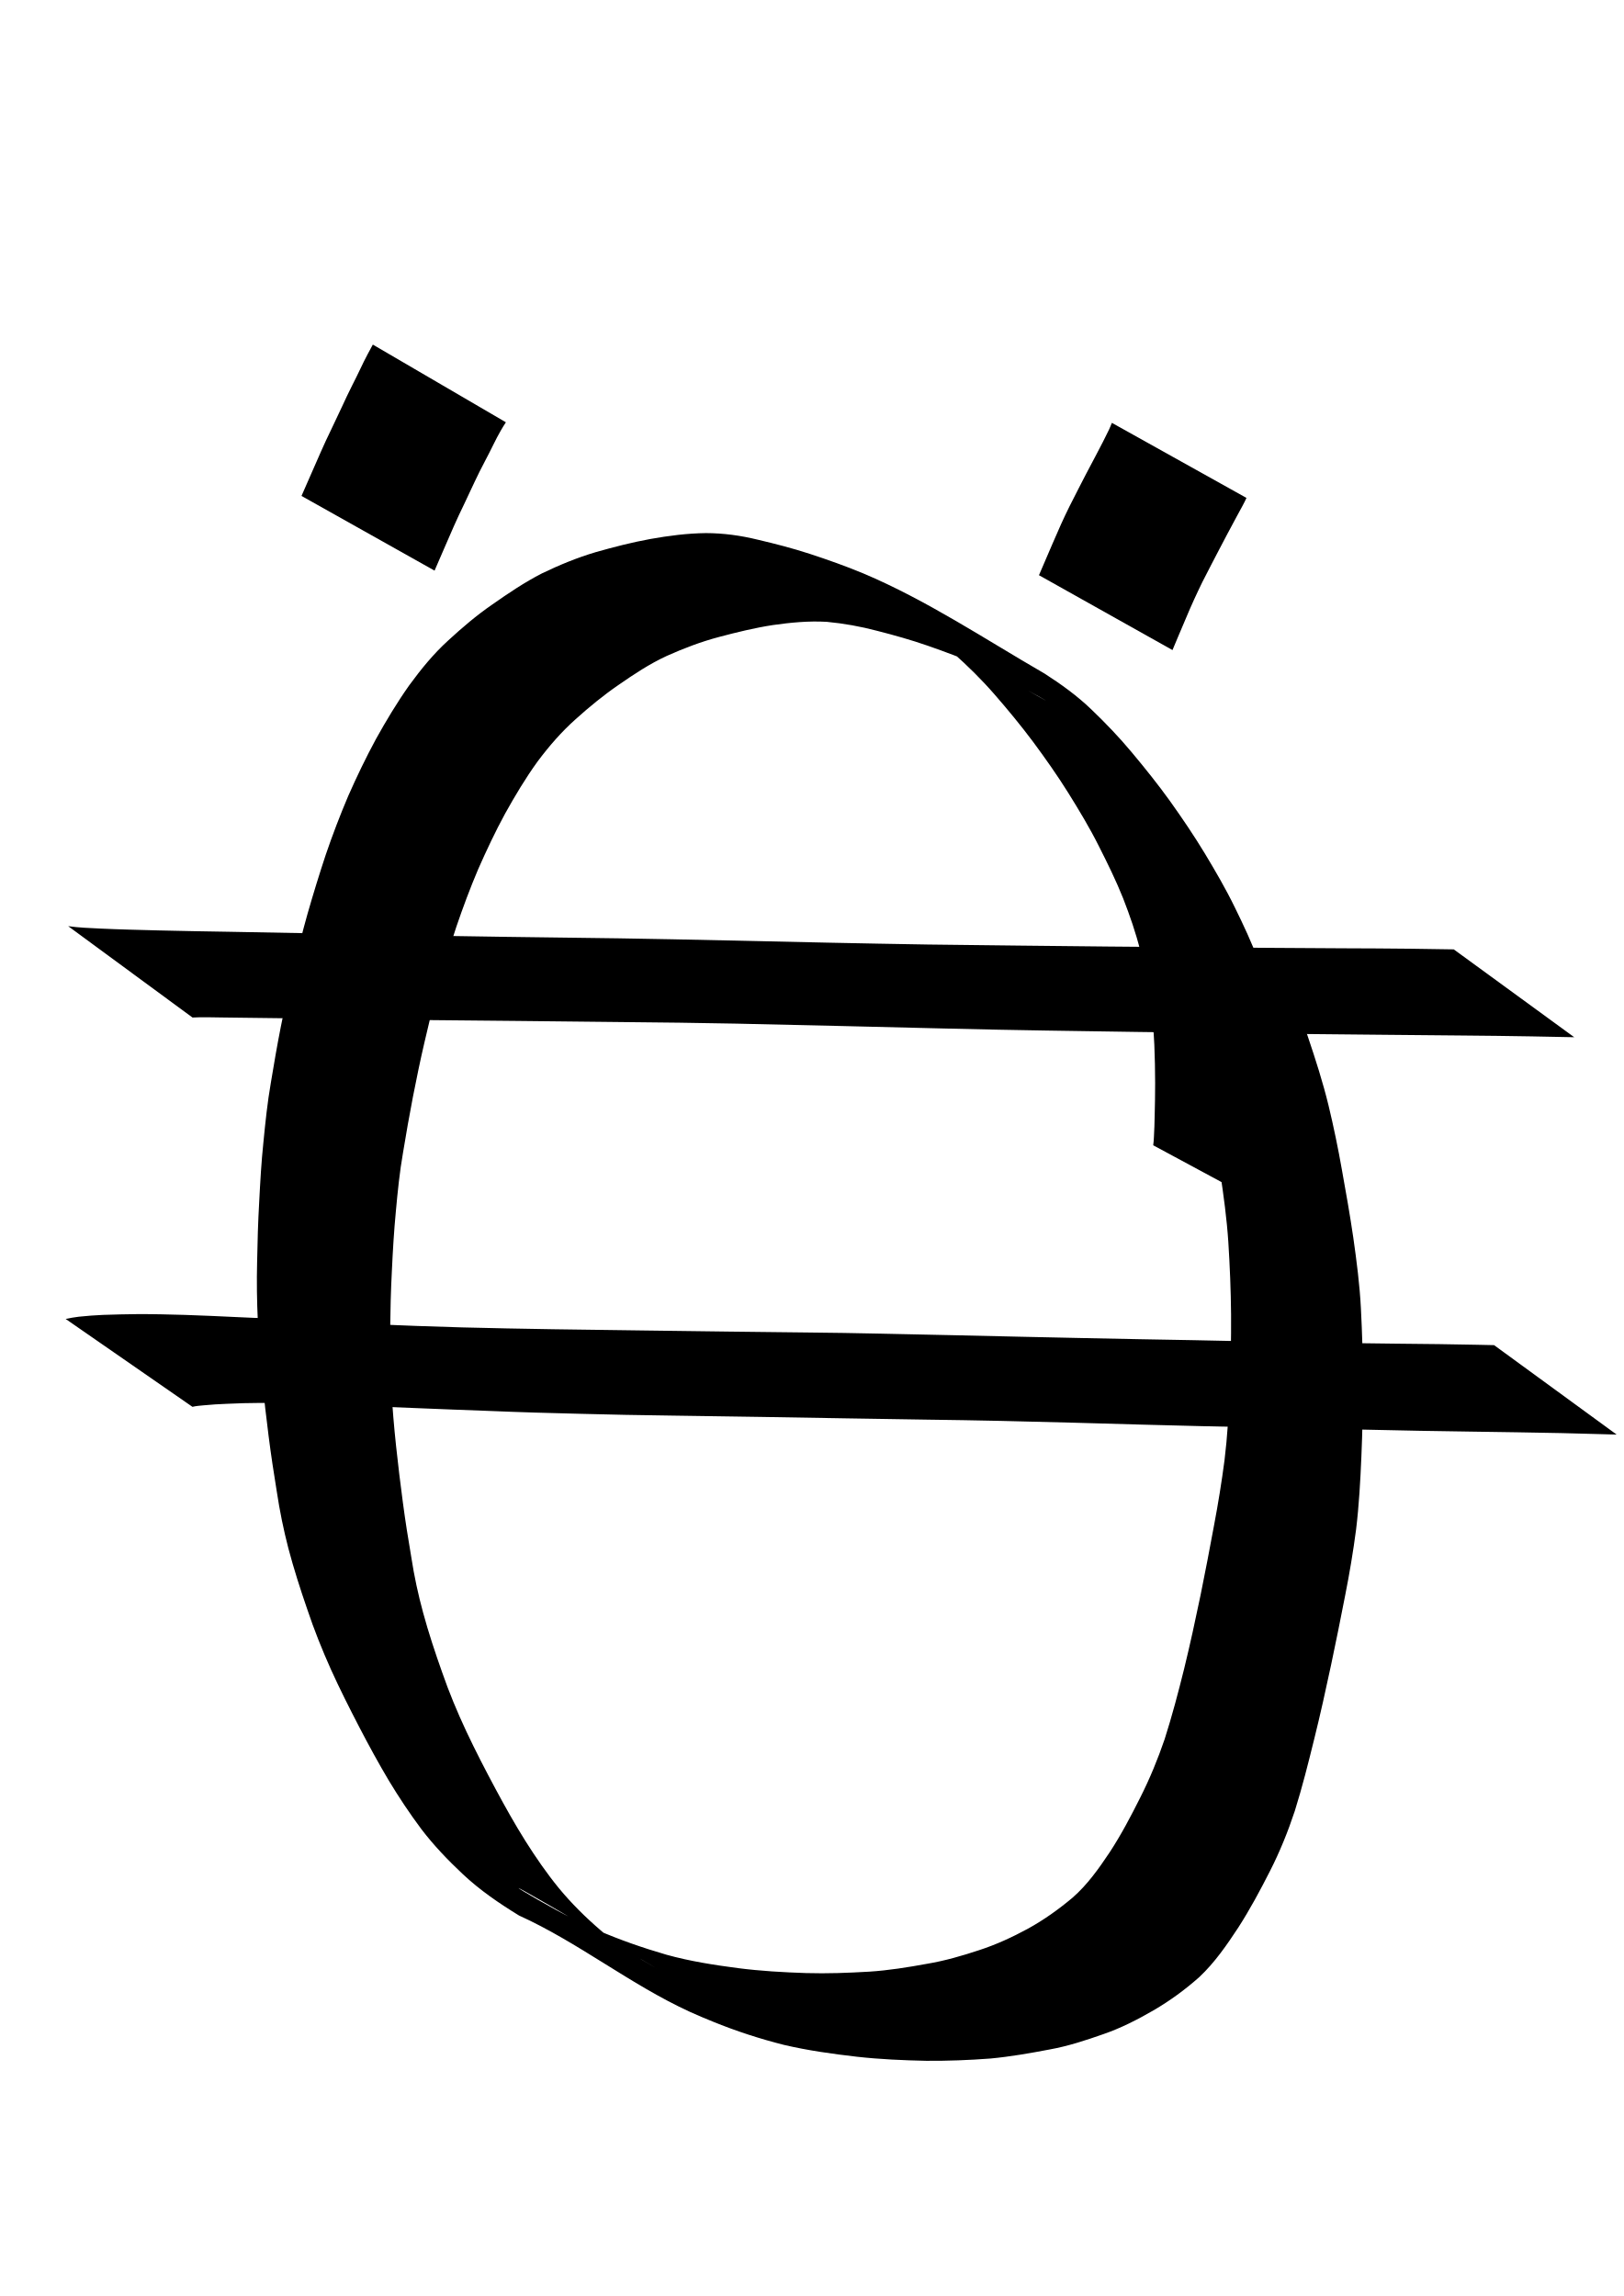
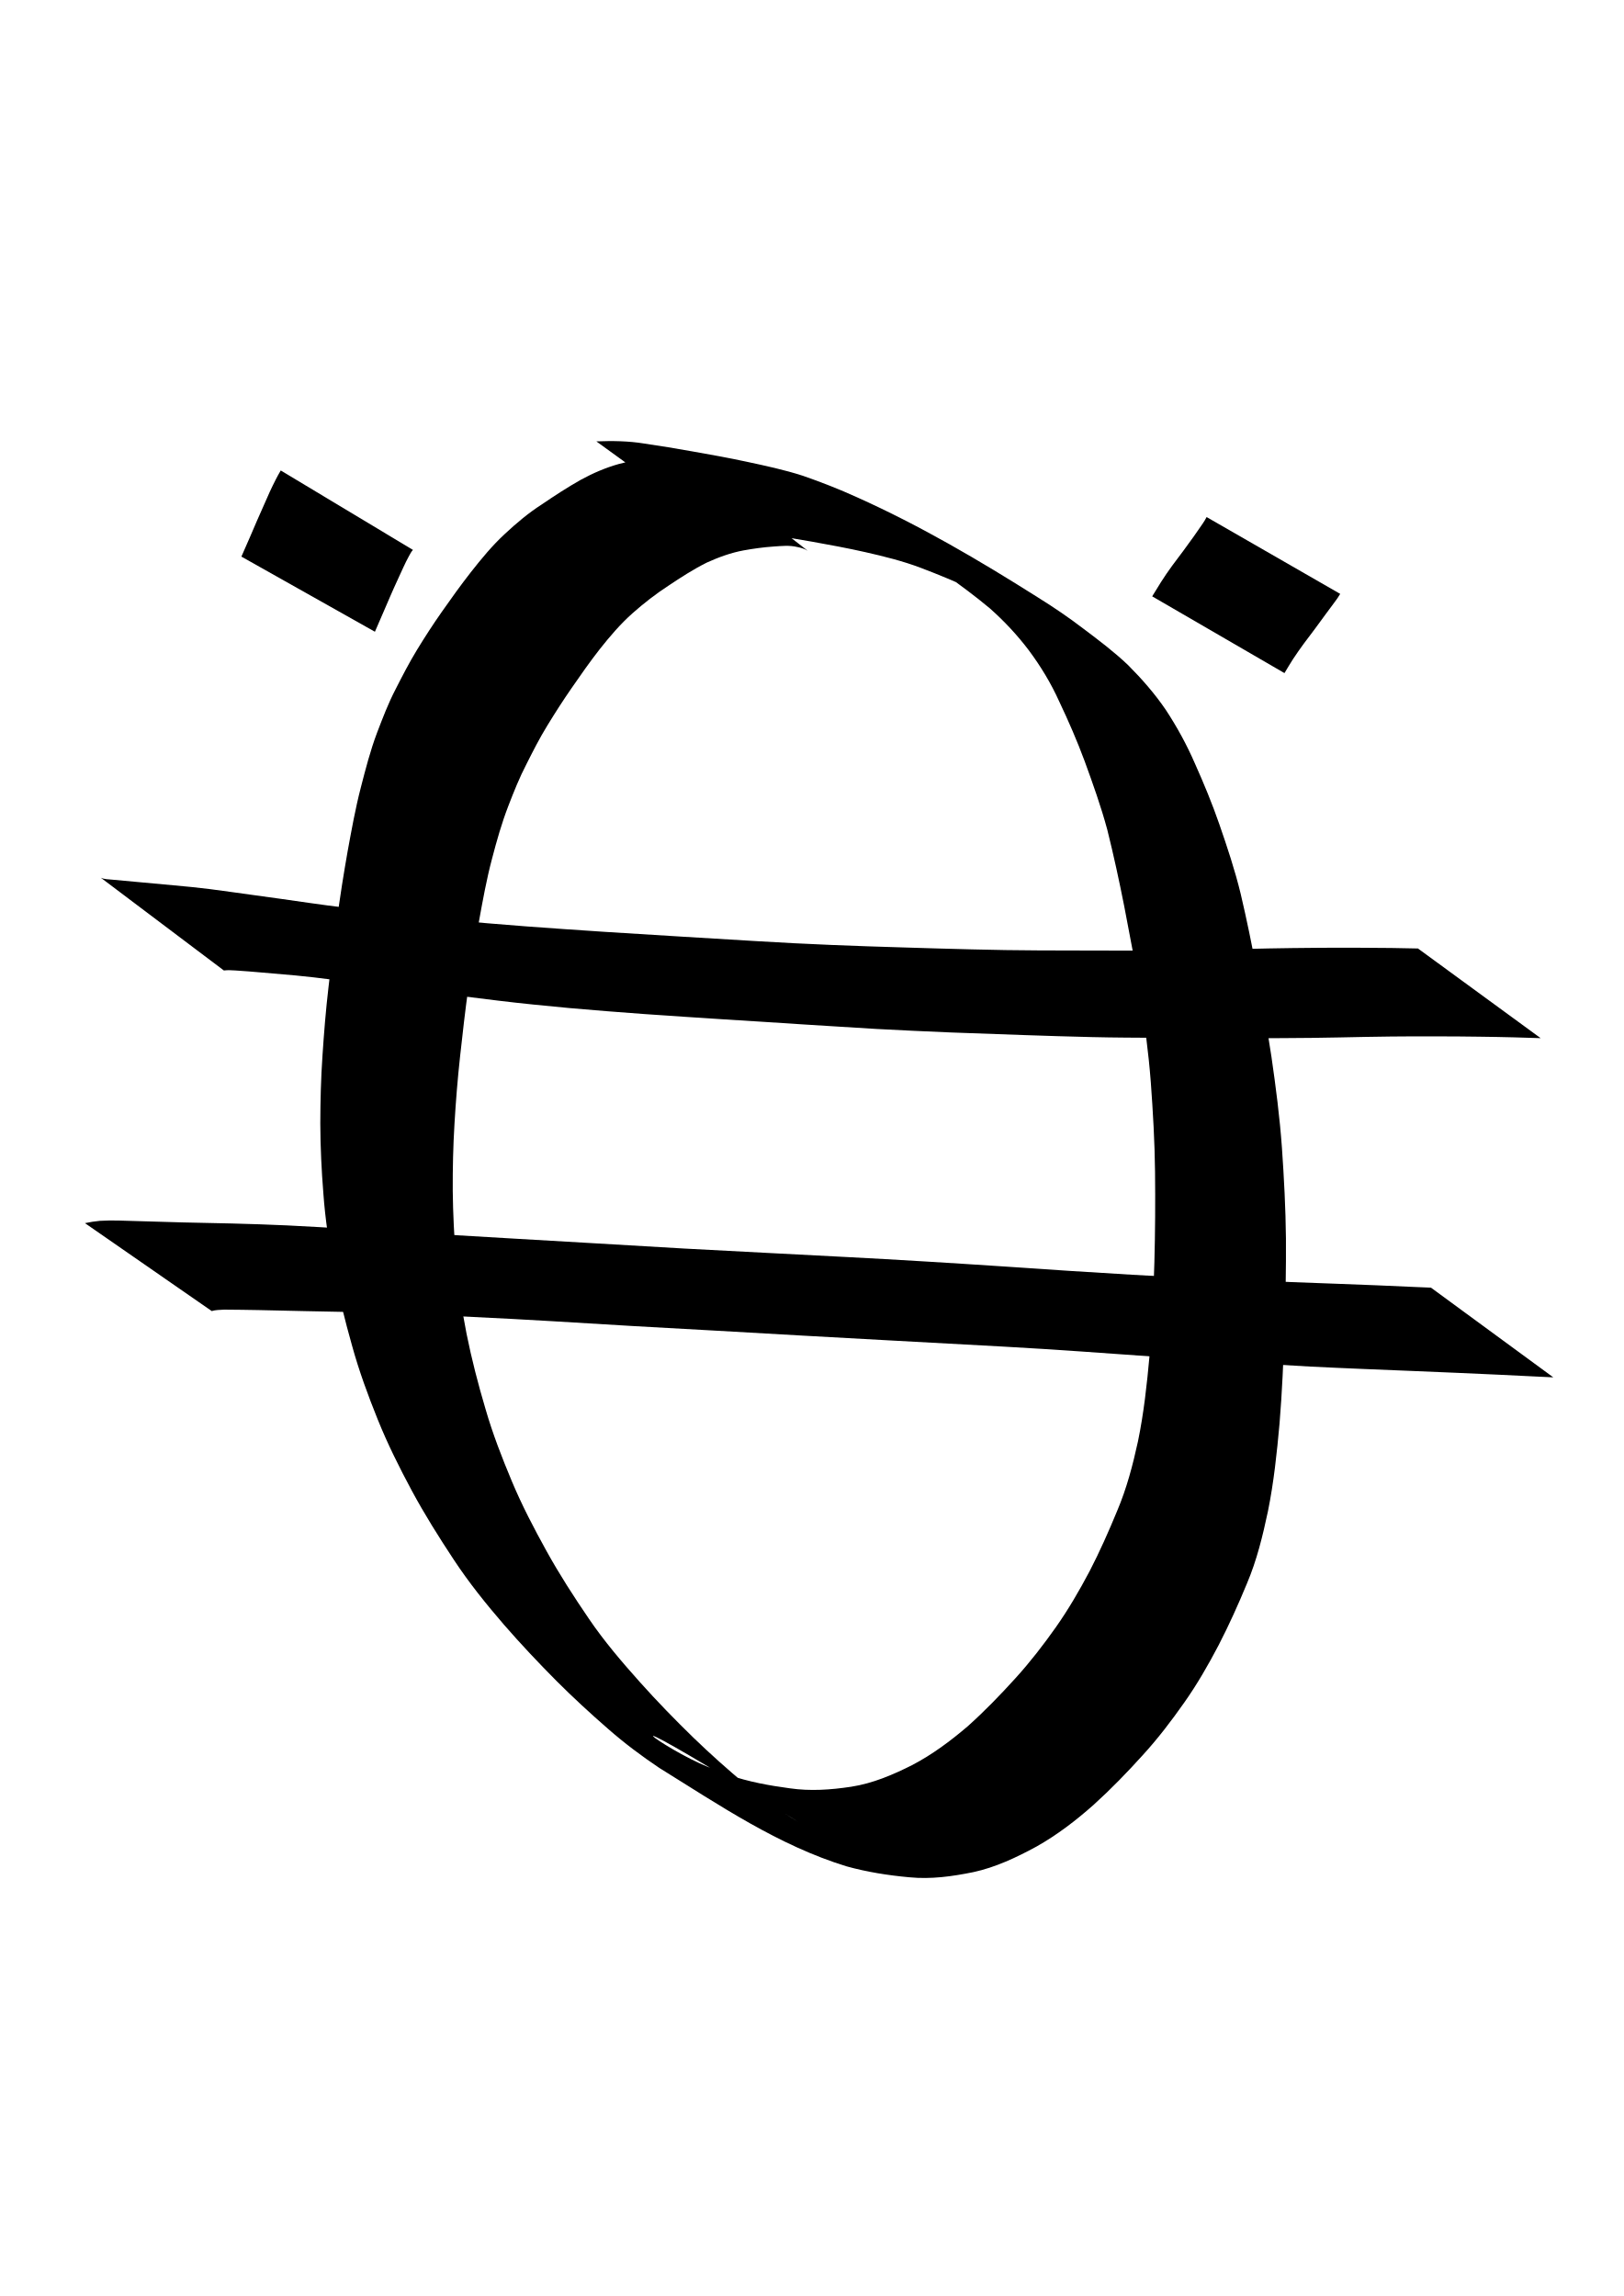
<svg xmlns="http://www.w3.org/2000/svg" width="210mm" height="297mm" viewBox="0 0 210 297" version="1.1" id="svg5">
  <defs id="defs2" />
  <g id="layer1">
    <circle id="path25382" style="fill:#000000;stroke:#000000;stroke-width:0.265" cx="-58.769" cy="65.342" r="0.144" />
-     <path style="fill:#000000;stroke-width:0.265" id="path29178" d="m 24.896,131.624 c 1.274,-0.073 2.555,-0.021 3.831,-0.007 2.443,0.026 4.885,0.065 7.328,0.091 3.058,0.033 6.116,0.056 9.174,0.104 3.334,0.059 6.668,0.105 10.002,0.14 3.874,0.033 7.747,0.074 11.62,0.112 4.595,0.055 9.189,0.099 13.784,0.148 4.854,0.04 9.707,0.106 14.56,0.2 4.644,0.103 9.287,0.202 13.931,0.316 4.46,0.113 8.92,0.219 13.38,0.323 4.248,0.102 8.496,0.19 12.745,0.256 4.02,0.064 8.04,0.125 12.06,0.183 3.787,0.052 7.574,0.097 11.362,0.144 3.569,0.045 7.137,0.087 10.706,0.126 3.393,0.037 6.786,0.067 10.179,0.1 3.229,0.026 6.457,0.059 9.686,0.09 2.939,0.027 5.877,0.057 8.815,0.111 1.848,0.034 3.696,0.07 5.544,0.109 0,0 -15.582,-11.363 -15.582,-11.363 v 0 c -1.839,-0.027 -3.678,-0.057 -5.518,-0.083 -2.922,-0.034 -5.844,-0.048 -8.766,-0.057 -3.213,-0.017 -6.426,-0.031 -9.639,-0.058 -3.382,-0.023 -6.764,-0.051 -10.147,-0.079 -3.551,-0.029 -7.103,-0.059 -10.654,-0.091 -3.774,-0.035 -7.548,-0.076 -11.322,-0.119 -3.998,-0.043 -7.995,-0.085 -11.992,-0.141 -4.233,-0.066 -8.465,-0.15 -12.698,-0.237 -4.445,-0.092 -8.889,-0.192 -13.334,-0.292 -4.629,-0.101 -9.259,-0.202 -13.888,-0.271 -4.855,-0.074 -9.709,-0.127 -14.564,-0.192 -4.631,-0.066 -9.263,-0.143 -13.894,-0.237 -3.928,-0.086 -7.856,-0.166 -11.785,-0.23 -3.354,-0.064 -6.709,-0.129 -10.063,-0.188 -3.09,-0.052 -6.179,-0.098 -9.268,-0.178 -2.496,-0.065 -4.993,-0.122 -7.487,-0.237 -1.395,-0.07 -2.798,-0.114 -4.182,-0.312 0,0 16.08,11.82 16.08,11.82 z" />
-     <path style="fill:#000000;stroke-width:0.265" id="path29180" d="m 24.888,181.982 c 0.475,-0.121 0.977,-0.149 1.465,-0.197 0.98,-0.102 1.963,-0.151 2.947,-0.193 1.458,-0.069 2.916,-0.113 4.375,-0.116 1.969,-0.008 3.937,0.01 5.905,0.073 2.286,0.087 4.572,0.199 6.858,0.296 2.443,0.1 4.886,0.188 7.328,0.299 3.192,0.139 6.385,0.247 9.577,0.371 3.896,0.164 7.793,0.275 11.691,0.368 3.93,0.111 7.861,0.178 11.792,0.231 3.884,0.047 7.768,0.111 11.652,0.173 3.719,0.06 7.438,0.122 11.156,0.188 3.376,0.062 6.752,0.11 10.128,0.161 3.23,0.042 6.459,0.093 9.689,0.165 3.162,0.075 6.324,0.15 9.485,0.235 2.918,0.084 5.836,0.165 8.755,0.246 2.628,0.075 5.255,0.139 7.883,0.202 2.463,0.057 4.927,0.113 7.391,0.159 2.393,0.04 4.785,0.087 7.178,0.146 2.316,0.054 4.631,0.104 6.947,0.155 2.18,0.048 4.359,0.095 6.539,0.137 2.12,0.037 4.239,0.069 6.359,0.101 2.082,0.027 4.164,0.061 6.246,0.093 1.886,0.026 3.772,0.057 5.658,0.102 1.656,0.038 3.313,0.08 4.969,0.131 0.742,0.024 1.484,0.046 2.226,0.062 0,0 -15.852,-11.569 -15.852,-11.569 v 0 c -0.731,-0.016 -1.462,-0.031 -2.192,-0.047 -1.642,-0.033 -3.284,-0.058 -4.926,-0.084 -1.873,-0.026 -3.746,-0.038 -5.619,-0.06 -2.073,-0.022 -4.147,-0.044 -6.22,-0.079 -2.119,-0.032 -4.238,-0.067 -6.357,-0.108 -2.167,-0.038 -4.335,-0.074 -6.502,-0.116 -2.31,-0.045 -4.621,-0.094 -6.931,-0.146 -2.388,-0.047 -4.775,-0.08 -7.163,-0.129 -2.454,-0.049 -4.909,-0.094 -7.363,-0.147 -2.61,-0.055 -5.22,-0.113 -7.83,-0.169 -2.896,-0.063 -5.791,-0.131 -8.687,-0.197 -3.15,-0.075 -6.301,-0.137 -9.451,-0.202 -3.233,-0.067 -6.467,-0.128 -9.7,-0.153 -3.354,-0.037 -6.708,-0.08 -10.062,-0.116 -3.698,-0.042 -7.396,-0.089 -11.094,-0.145 -3.879,-0.059 -7.757,-0.106 -11.636,-0.159 -3.922,-0.062 -7.843,-0.137 -11.764,-0.238 -3.912,-0.11 -7.822,-0.246 -11.731,-0.44 -3.273,-0.162 -6.543,-0.373 -9.815,-0.554 -2.46,-0.122 -4.921,-0.211 -7.381,-0.331 -2.299,-0.109 -4.598,-0.216 -6.899,-0.291 -2.022,-0.057 -4.045,-0.11 -6.069,-0.103 -1.507,0.017 -3.015,0.048 -4.521,0.102 -1.043,0.05 -2.085,0.121 -3.122,0.234 -0.575,0.073 -1.145,0.165 -1.71,0.288 0,0 16.398,11.368 16.398,11.368 z" />
-     <path style="fill:#000000;stroke-width:0.265" id="path29196" d="m 166.698,157.602 c 0.122,-0.486 0.152,-0.987 0.172,-1.486 0.031,-0.932 0.021,-1.864 0.011,-2.796 -0.021,-1.438 -0.029,-2.875 -0.034,-4.313 -0.005,-1.683 -0.05,-3.366 -0.113,-5.048 -0.06,-1.925 -0.273,-3.839 -0.517,-5.748 -0.298,-2.298 -0.758,-4.57 -1.278,-6.826 -0.553,-2.394 -1.3,-4.734 -2.143,-7.04 -0.891,-2.375 -1.962,-4.676 -3.081,-6.949 -1.169,-2.406 -2.519,-4.716 -3.896,-7.006 -1.408,-2.323 -2.932,-4.571 -4.508,-6.782 -1.556,-2.163 -3.225,-4.241 -4.932,-6.286 -1.629,-1.953 -3.387,-3.792 -5.225,-5.549 -1.845,-1.778 -3.923,-3.273 -6.074,-4.653 -7.707,-4.451 -15.195,-9.47 -23.427,-12.946 -2.277,-0.948 -4.603,-1.77 -6.946,-2.538 -2.205,-0.717 -4.45,-1.297 -6.706,-1.825 -2.198,-0.542 -4.437,-0.846 -6.699,-0.852 -2.422,0.028 -4.819,0.339 -7.199,0.764 -2.381,0.433 -4.727,1.04 -7.054,1.7 -2.395,0.709 -4.699,1.661 -6.946,2.742 -2.262,1.158 -4.37,2.584 -6.448,4.041 -2.01,1.384 -3.866,2.966 -5.659,4.617 -1.919,1.739 -3.545,3.742 -5.069,5.826 -1.578,2.232 -2.985,4.575 -4.311,6.964 -1.297,2.4 -2.481,4.859 -3.58,7.354 -1.063,2.498 -2.031,5.034 -2.907,7.603 -0.837,2.522 -1.616,5.062 -2.349,7.616 -0.696,2.459 -1.304,4.942 -1.905,7.426 -0.573,2.378 -1.072,4.772 -1.55,7.171 -0.478,2.415 -0.893,4.843 -1.295,7.272 -0.443,2.541 -0.707,5.107 -0.959,7.672 -0.272,2.583 -0.416,5.176 -0.55,7.769 -0.148,2.578 -0.221,5.159 -0.267,7.741 -0.065,2.547 -0.028,5.093 0.092,7.637 0.121,2.539 0.324,5.073 0.567,7.603 0.241,2.442 0.517,4.881 0.831,7.315 0.302,2.401 0.671,4.792 1.059,7.181 0.37,2.467 0.869,4.907 1.495,7.321 0.702,2.652 1.539,5.264 2.434,7.856 0.887,2.657 1.926,5.254 3.071,7.808 1.156,2.558 2.422,5.063 3.716,7.553 1.203,2.312 2.451,4.599 3.783,6.84 1.3,2.151 2.69,4.245 4.195,6.258 1.6,2.1 3.427,4.005 5.347,5.81 2.207,2.079 4.707,3.782 7.283,5.363 7.675,3.478 14.402,8.931 22.091,12.456 1.11,0.509 1.856,0.805 2.985,1.272 2.994,1.221 6.064,2.22 9.198,3.01 3.107,0.727 6.271,1.167 9.438,1.531 2.974,0.333 5.964,0.462 8.954,0.526 2.771,0.02 5.541,-0.084 8.304,-0.295 2.567,-0.241 5.11,-0.686 7.641,-1.169 2.379,-0.426 4.677,-1.184 6.953,-1.981 2.277,-0.783 4.413,-1.878 6.491,-3.081 2.128,-1.239 4.115,-2.69 5.951,-4.328 1.985,-1.87 3.536,-4.126 5.026,-6.393 1.504,-2.341 2.82,-4.794 4.079,-7.273 1.283,-2.513 2.341,-5.129 3.226,-7.805 0.959,-3.066 1.742,-6.183 2.509,-9.301 0.789,-3.178 1.498,-6.374 2.179,-9.577 0.633,-2.988 1.238,-5.982 1.82,-8.981 0.563,-2.838 1.043,-5.69 1.418,-8.559 0.379,-3.124 0.549,-6.268 0.683,-9.411 0.138,-3.23 0.205,-6.462 0.207,-9.695 -0.01,-3.154 -0.105,-6.307 -0.267,-9.457 -0.154,-3.066 -0.551,-6.112 -0.982,-9.15 -0.431,-2.951 -0.951,-5.888 -1.481,-8.823 -0.489,-2.784 -1.064,-5.551 -1.725,-8.299 -0.735,-3.022 -1.688,-5.982 -2.681,-8.927 -0.758,-2.188 -0.377,-1.095 -1.143,-3.28 0,0 -17.287,-8.085 -17.287,-8.085 v 0 c 0.762,2.166 0.386,1.085 1.131,3.242 0.955,2.882 1.866,5.781 2.618,8.724 0.68,2.718 1.283,5.454 1.794,8.209 0.552,2.919 1.091,5.841 1.549,8.776 0.451,2.987 0.859,5.983 1.058,8.998 0.198,3.125 0.328,6.253 0.355,9.385 0.02,3.207 -0.047,6.414 -0.17,9.619 -0.125,3.081 -0.302,6.161 -0.677,9.223 -0.37,2.834 -0.829,5.656 -1.362,8.464 -0.555,2.999 -1.126,5.995 -1.735,8.983 -0.661,3.187 -1.352,6.368 -2.124,9.53 -0.759,3.06 -1.564,6.11 -2.524,9.115 -0.88,2.578 -1.919,5.099 -3.146,7.533 -1.213,2.418 -2.471,4.818 -3.955,7.084 -1.413,2.118 -2.894,4.217 -4.827,5.899 -1.792,1.503 -3.697,2.862 -5.748,3.993 -2.023,1.1 -4.114,2.065 -6.309,2.777 -2.216,0.736 -4.459,1.385 -6.767,1.77 -2.473,0.451 -4.958,0.856 -7.47,1.014 -2.713,0.159 -5.431,0.263 -8.149,0.182 -2.94,-0.096 -5.879,-0.264 -8.798,-0.638 -3.112,-0.407 -6.222,-0.891 -9.251,-1.732 -3.069,-0.891 -6.091,-1.938 -9.021,-3.217 -1.341,-0.6 -1.616,-0.707 -2.931,-1.361 -6.266,-3.116 -16.53,-9.821 10.739,6.388 -2.559,-1.465 -5.086,-2.999 -7.301,-4.964 -1.952,-1.677 -3.785,-3.486 -5.423,-5.474 -1.569,-1.922 -2.975,-3.964 -4.299,-6.062 -1.382,-2.198 -2.648,-4.462 -3.875,-6.749 -1.32,-2.459 -2.602,-4.94 -3.789,-7.467 -1.168,-2.493 -2.226,-5.032 -3.125,-7.636 -0.903,-2.541 -1.753,-5.1 -2.458,-7.703 -0.64,-2.349 -1.154,-4.723 -1.521,-7.131 -0.406,-2.369 -0.784,-4.743 -1.097,-7.126 -0.328,-2.42 -0.613,-4.844 -0.877,-7.272 -0.267,-2.502 -0.478,-5.01 -0.62,-7.522 -0.141,-2.505 -0.193,-5.012 -0.15,-7.522 0.03,-2.564 0.09,-5.126 0.226,-7.687 0.12,-2.566 0.27,-5.13 0.515,-7.688 0.233,-2.523 0.482,-5.046 0.921,-7.543 0.395,-2.409 0.816,-4.814 1.279,-7.211 0.465,-2.378 0.954,-4.752 1.505,-7.112 0.571,-2.465 1.152,-4.928 1.836,-7.364 0.714,-2.527 1.452,-5.049 2.277,-7.542 0.859,-2.516 1.785,-5.01 2.826,-7.457 1.079,-2.44 2.212,-4.859 3.489,-7.202 1.289,-2.314 2.647,-4.592 4.202,-6.739 1.474,-1.971 3.082,-3.832 4.926,-5.471 1.75,-1.578 3.572,-3.072 5.515,-4.409 2.001,-1.387 4.037,-2.744 6.256,-3.765 2.199,-0.985 4.453,-1.845 6.786,-2.46 2.287,-0.606 4.588,-1.172 6.929,-1.532 2.315,-0.33 4.652,-0.558 6.993,-0.419 2.191,0.207 4.355,0.596 6.485,1.158 2.214,0.565 4.416,1.184 6.575,1.935 2.299,0.802 4.584,1.648 6.806,2.647 6.816,3.133 18.913,10.664 -9.746,-6.021 2.178,1.26 4.308,2.619 6.198,4.292 1.886,1.674 3.686,3.443 5.343,5.347 1.739,1.994 3.421,4.036 5.006,6.154 1.6,2.162 3.151,4.362 4.577,6.645 1.387,2.232 2.748,4.484 3.924,6.836 1.122,2.22 2.224,4.451 3.147,6.763 0.869,2.229 1.654,4.488 2.231,6.812 0.542,2.174 0.996,4.37 1.286,6.594 0.231,1.847 0.452,3.696 0.522,5.557 0.063,1.655 0.109,3.31 0.105,4.967 0.002,1.415 -0.026,2.829 -0.062,4.244 -0.022,0.885 -0.034,1.771 -0.093,2.655 -0.024,0.376 -0.035,0.753 -0.093,1.126 0,0 17.55,9.458 17.55,9.458 z" />
-     <path style="fill:#000000;stroke-width:0.265" id="path29198" d="m 48.22,44.574 c -0.226,0.419 -0.453,0.837 -0.678,1.256 -0.333,0.612 -0.629,1.243 -0.933,1.87 -0.347,0.736 -0.708,1.465 -1.078,2.189 -0.462,0.898 -0.879,1.818 -1.306,2.732 -0.459,0.974 -0.917,1.948 -1.38,2.92 -0.47,0.959 -0.917,1.928 -1.348,2.905 -0.43,0.981 -0.863,1.961 -1.292,2.943 -0.413,0.917 -0.814,1.838 -1.211,2.762 0,0 17.209,9.663 17.209,9.663 v 0 c 0.393,-0.922 0.797,-1.84 1.195,-2.76 0.421,-0.98 0.846,-1.958 1.277,-2.933 0.426,-0.961 0.868,-1.914 1.33,-2.858 0.457,-0.975 0.908,-1.954 1.375,-2.925 0.422,-0.888 0.854,-1.772 1.318,-2.639 0.385,-0.731 0.761,-1.467 1.125,-2.21 0.297,-0.593 0.592,-1.187 0.927,-1.759 0.217,-0.374 0.437,-0.746 0.678,-1.105 0,0 -17.207,-10.05 -17.207,-10.05 z" />
-     <path style="fill:#000000;stroke-width:0.265" id="path29200" d="m 143.804,54.701 c -0.112,0.299 -0.246,0.589 -0.375,0.88 -0.251,0.526 -0.512,1.048 -0.777,1.567 -0.345,0.673 -0.695,1.344 -1.049,2.013 -0.355,0.68 -0.72,1.354 -1.076,2.034 -0.365,0.689 -0.72,1.383 -1.072,2.079 -0.379,0.746 -0.757,1.492 -1.137,2.237 -0.386,0.768 -0.744,1.549 -1.102,2.33 -0.366,0.809 -0.717,1.624 -1.069,2.439 -0.336,0.772 -0.665,1.547 -0.998,2.321 -0.258,0.602 -0.518,1.204 -0.775,1.806 0,0 17.268,9.682 17.268,9.682 v 0 c 0.25,-0.603 0.507,-1.202 0.758,-1.805 0.328,-0.776 0.649,-1.555 0.988,-2.327 0.337,-0.801 0.676,-1.601 1.042,-2.39 0.349,-0.758 0.701,-1.515 1.07,-2.264 0.375,-0.745 0.757,-1.486 1.142,-2.225 0.355,-0.687 0.709,-1.375 1.072,-2.058 0.353,-0.678 0.718,-1.349 1.067,-2.029 0.353,-0.67 0.712,-1.337 1.073,-2.003 0.285,-0.525 0.57,-1.05 0.855,-1.575 0.178,-0.329 0.347,-0.664 0.501,-1.005 0,0 -17.405,-9.709 -17.405,-9.709 z" />
+     <path style="fill:#000000;stroke-width:0.265" id="path19336" d="m 88.753,58.984 c -0.508,-0.05 -1.021,-0.039 -1.531,-0.06 -1.067,0.13 -2.14,0.217 -3.207,0.348 -1.335,0.13 -2.65,0.408 -3.948,0.739 -1.721,0.48 -3.356,1.184 -4.922,2.037 -1.752,0.987 -3.436,2.087 -5.097,3.218 -1.719,1.102 -3.274,2.42 -4.764,3.81 -1.629,1.506 -3.034,3.22 -4.402,4.959 -1.299,1.664 -2.529,3.379 -3.74,5.109 -1.125,1.6 -2.186,3.243 -3.206,4.911 -1.006,1.654 -1.897,3.375 -2.772,5.101 -0.946,1.815 -1.673,3.731 -2.403,5.64 -0.869,2.305 -1.48,4.693 -2.096,7.075 -0.704,2.719 -1.197,5.487 -1.705,8.248 -0.509,2.892 -0.964,5.793 -1.381,8.699 -0.404,2.965 -0.76,5.936 -1.097,8.91 -0.344,2.931 -0.579,5.871 -0.774,8.815 -0.2,2.927 -0.276,5.859 -0.282,8.793 0.012,3.026 0.155,6.049 0.398,9.065 0.233,3.287 0.738,6.543 1.336,9.781 0.629,3.34 1.457,6.637 2.378,9.907 0.895,3.248 2.058,6.41 3.316,9.531 1.27,3.155 2.791,6.196 4.397,9.19 1.658,3.082 3.523,6.043 5.45,8.962 1.956,2.966 4.181,5.733 6.501,8.418 2.18,2.506 4.459,4.921 6.799,7.277 2.133,2.131 4.352,4.174 6.625,6.155 2.097,1.837 4.323,3.515 6.64,5.064 7.837,4.864 15.406,10.021 24.197,12.729 2.667,0.741 5.411,1.175 8.164,1.423 2.777,0.274 5.539,-0.114 8.255,-0.667 2.903,-0.627 5.584,-1.905 8.178,-3.312 2.678,-1.511 5.117,-3.381 7.408,-5.42 2.224,-2.013 4.311,-4.167 6.32,-6.393 1.954,-2.135 3.707,-4.434 5.369,-6.8 1.671,-2.363 3.11,-4.874 4.452,-7.434 1.343,-2.605 2.549,-5.277 3.667,-7.985 1.275,-3.007 2.043,-6.175 2.717,-9.359 0.756,-3.742 1.155,-7.539 1.496,-11.337 0.335,-4.061 0.504,-8.132 0.646,-12.203 0.128,-3.91 0.207,-7.821 0.181,-11.733 -0.04,-3.909 -0.248,-7.814 -0.518,-11.713 -0.279,-3.943 -0.79,-7.863 -1.355,-11.774 -0.563,-3.722 -1.23,-7.428 -1.908,-11.13 -0.609,-3.339 -1.299,-6.662 -2.075,-9.966 -0.74,-3.054 -1.737,-6.037 -2.763,-9.004 -0.924,-2.669 -2.004,-5.278 -3.158,-7.854 -1.051,-2.42 -2.313,-4.729 -3.762,-6.932 -1.425,-2.094 -3.095,-3.998 -4.879,-5.789 -1.786,-1.703 -3.759,-3.191 -5.728,-4.673 -1.912,-1.464 -3.901,-2.818 -5.946,-4.088 -7.582,-4.796 -15.241,-9.296 -23.391,-12.95 -2.285,-1.04 -4.622,-1.956 -6.993,-2.777 -2.398,-0.777 -4.865,-1.301 -7.327,-1.829 -2.313,-0.498 -4.642,-0.915 -6.972,-1.326 -2.071,-0.371 -4.146,-0.713 -6.228,-1.016 -2.051,-0.337 -4.117,-0.358 -6.187,-0.279 0,0 15.752,11.41 15.752,11.41 v 0 c 2.017,0.021 4.021,0.211 6.011,0.545 2.054,0.318 4.103,0.665 6.151,1.022 2.299,0.411 4.595,0.836 6.873,1.351 2.424,0.549 4.842,1.148 7.171,2.029 2.327,0.882 4.626,1.835 6.88,2.892 6.81,3.207 19.048,10.525 -9.791,-6.036 2.065,1.194 4.086,2.461 5.993,3.899 1.975,1.454 3.959,2.9 5.841,4.475 1.856,1.643 3.554,3.454 5.05,5.434 1.543,2.07 2.879,4.276 3.941,6.634 1.2,2.529 2.317,5.096 3.289,7.723 1.065,2.923 2.115,5.856 2.925,8.862 0.821,3.284 1.536,6.594 2.193,9.915 0.716,3.691 1.422,7.385 2.009,11.099 0.596,3.865 1.127,7.743 1.424,11.644 0.282,3.86 0.508,7.725 0.548,11.596 0.043,3.898 0.02,7.798 -0.085,11.695 -0.119,4.034 -0.293,8.067 -0.629,12.089 -0.336,3.711 -0.738,7.423 -1.494,11.077 -0.667,3.061 -1.461,6.091 -2.688,8.983 -1.092,2.654 -2.258,5.279 -3.578,7.829 -1.313,2.483 -2.725,4.913 -4.341,7.212 -1.621,2.299 -3.342,4.523 -5.234,6.608 -1.96,2.166 -3.995,4.266 -6.172,6.217 -2.228,1.904 -4.584,3.661 -7.188,5.024 -2.506,1.26 -5.09,2.367 -7.884,2.8 -2.637,0.4 -5.291,0.591 -7.947,0.204 -2.677,-0.363 -5.349,-0.838 -7.904,-1.739 -1.29,-0.47 -2.569,-0.953 -3.818,-1.525 -6.046,-2.767 -13.965,-9.109 12.808,7.601 -2.392,-1.414 -4.65,-3.041 -6.783,-4.822 -2.322,-1.938 -4.579,-3.951 -6.753,-6.054 -2.386,-2.319 -4.706,-4.704 -6.924,-7.185 -2.338,-2.615 -4.619,-5.282 -6.594,-8.187 -1.947,-2.857 -3.829,-5.763 -5.5,-8.792 -1.622,-2.931 -3.174,-5.902 -4.47,-8.995 -1.284,-3.059 -2.485,-6.156 -3.409,-9.346 -0.954,-3.212 -1.796,-6.458 -2.456,-9.745 -0.615,-3.165 -1.121,-6.348 -1.367,-9.566 -0.234,-2.964 -0.388,-5.935 -0.42,-8.909 -0.016,-2.896 0.048,-5.791 0.224,-8.683 0.172,-2.917 0.405,-5.83 0.725,-8.735 0.327,-2.955 0.656,-5.911 1.068,-8.855 0.42,-2.88 0.851,-5.758 1.375,-8.621 0.493,-2.712 0.98,-5.43 1.69,-8.096 0.6,-2.304 1.249,-4.597 2.107,-6.82 0.711,-1.845 1.445,-3.683 2.359,-5.44 0.845,-1.683 1.701,-3.362 2.689,-4.967 0.997,-1.637 2.035,-3.248 3.125,-4.825 1.174,-1.704 2.364,-3.398 3.636,-5.031 1.311,-1.655 2.679,-3.266 4.262,-4.671 1.461,-1.295 3.001,-2.492 4.639,-3.557 1.608,-1.077 3.238,-2.132 4.973,-2.995 1.522,-0.689 3.096,-1.266 4.744,-1.57 1.283,-0.232 2.572,-0.411 3.874,-0.501 1.02,-0.066 2.062,-0.187 3.066,0.063 0.481,0.094 0.946,0.222 1.361,0.492 0,0 -15.725,-12.265 -15.725,-12.265 z" />
+     <path style="fill:#000000;stroke-width:0.265" id="path19338" d="m 156.056,66.883 c -0.151,0.312 -0.341,0.6 -0.534,0.887 -0.369,0.538 -0.739,1.075 -1.117,1.608 -0.443,0.622 -0.894,1.238 -1.346,1.854 -0.491,0.649 -0.982,1.299 -1.464,1.956 -0.505,0.687 -0.981,1.392 -1.44,2.11 -0.388,0.609 -0.76,1.228 -1.138,1.842 0,0 17.107,9.929 17.107,9.929 v 0 c 0.363,-0.602 0.722,-1.207 1.101,-1.8 0.447,-0.68 0.916,-1.346 1.396,-2.003 0.478,-0.654 0.972,-1.297 1.461,-1.944 0.464,-0.618 0.917,-1.243 1.369,-1.869 0.392,-0.532 0.785,-1.063 1.181,-1.591 0.249,-0.336 0.496,-0.675 0.702,-1.04 0,0 -17.281,-9.939 -17.281,-9.939 z" />
+     <path style="fill:#000000;stroke-width:0.265" id="path19340" d="m 36.311,60.858 c -0.241,0.383 -0.443,0.79 -0.655,1.189 -0.265,0.512 -0.513,1.033 -0.757,1.555 -0.267,0.592 -0.528,1.185 -0.788,1.78 -0.292,0.658 -0.59,1.313 -0.874,1.975 -0.291,0.683 -0.58,1.368 -0.879,2.048 -0.292,0.65 -0.572,1.306 -0.858,1.958 -0.187,0.427 -0.094,0.215 -0.279,0.637 0,0 17.268,9.719 17.268,9.719 v 0 c 0.189,-0.43 0.096,-0.215 0.279,-0.643 0.284,-0.653 0.568,-1.306 0.849,-1.96 0.299,-0.686 0.591,-1.375 0.889,-2.061 0.279,-0.654 0.576,-1.301 0.872,-1.947 0.261,-0.58 0.525,-1.157 0.794,-1.733 0.224,-0.483 0.456,-0.962 0.712,-1.428 0.158,-0.277 0.301,-0.582 0.523,-0.814 0,0 -17.097,-10.275 -17.097,-10.275 z" />
+     <path style="fill:#000000;stroke-width:0.265" id="path19342" d="m 28.957,125.537 c 0.506,-0.067 1.014,-0.026 1.521,-2.6e-4 1.138,0.065 2.273,0.173 3.409,0.266 1.452,0.127 2.903,0.251 4.355,0.378 1.539,0.153 3.077,0.319 4.61,0.528 1.81,0.254 3.624,0.476 5.438,0.699 2.418,0.297 4.832,0.621 7.249,0.929 2.961,0.363 5.921,0.74 8.882,1.1 3.049,0.373 6.107,0.668 9.165,0.956 3.28,0.298 6.564,0.545 9.848,0.787 3.396,0.232 6.792,0.467 10.189,0.68 3.386,0.204 6.771,0.43 10.156,0.648 3.189,0.188 6.376,0.408 9.566,0.593 3.208,0.183 6.419,0.311 9.629,0.453 3.15,0.117 6.301,0.228 9.452,0.338 2.93,0.104 5.86,0.19 8.791,0.261 2.908,0.071 5.817,0.078 8.726,0.096 2.786,0.021 5.572,0.038 8.357,0.054 2.601,0.021 5.202,-8e-4 7.802,-0.019 2.387,-0.007 4.773,-0.039 7.16,-0.087 2.203,-0.047 4.407,-0.092 6.611,-0.117 2.022,-0.029 4.045,-0.021 6.067,-0.018 1.764,-0.005 3.529,0.018 5.293,0.039 1.537,0.011 3.074,0.052 4.611,0.086 1.139,0.024 2.277,0.065 3.415,0.104 0,0 -15.869,-11.599 -15.869,-11.599 v 0 c -1.133,-0.026 -2.265,-0.053 -3.398,-0.065 -1.525,-0.021 -3.049,-0.033 -4.574,-0.033 -1.752,-0.005 -3.505,-0.007 -5.257,0.013 -2.008,0.016 -4.015,0.039 -6.022,0.078 -2.197,0.04 -4.394,0.093 -6.591,0.146 -2.366,0.05 -4.732,0.078 -7.099,0.103 -2.583,0.027 -5.165,0.043 -7.748,0.028 -2.769,-0.007 -5.538,-0.012 -8.307,-0.021 -2.907,-0.017 -5.813,-0.054 -8.719,-0.134 -2.915,-0.069 -5.829,-0.157 -8.743,-0.247 -3.134,-0.095 -6.268,-0.19 -9.4,-0.325 -3.211,-0.137 -6.421,-0.289 -9.628,-0.49 -3.176,-0.196 -6.353,-0.381 -9.53,-0.574 -3.374,-0.205 -6.748,-0.413 -10.121,-0.628 -3.399,-0.228 -6.799,-0.453 -10.197,-0.71 -3.291,-0.253 -6.581,-0.52 -9.866,-0.852 -3.062,-0.307 -6.121,-0.637 -9.174,-1.023 -2.968,-0.368 -5.938,-0.719 -8.899,-1.144 -2.473,-0.357 -4.947,-0.709 -7.423,-1.044 -1.839,-0.251 -3.675,-0.516 -5.515,-0.756 -1.56,-0.192 -3.123,-0.356 -4.689,-0.489 -1.462,-0.132 -2.924,-0.267 -4.386,-0.405 -1.183,-0.117 -2.367,-0.222 -3.55,-0.327 -0.506,-0.048 -1.044,-0.045 -1.516,-0.253 0,0 15.92,12 15.92,12 z" />
+     <path style="fill:#000000;stroke-width:0.265" id="path19344" d="m 27.38,169.593 c 0.517,-0.16 1.076,-0.148 1.611,-0.184 1.497,0.014 2.995,0.025 4.492,0.058 1.97,0.053 3.941,0.092 5.912,0.132 2.099,0.046 4.198,0.088 6.297,0.126 2.348,0.04 4.694,0.118 7.04,0.224 2.812,0.125 5.622,0.278 8.434,0.408 3.451,0.155 6.9,0.355 10.349,0.552 3.482,0.221 6.964,0.426 10.447,0.628 3.559,0.198 7.118,0.389 10.677,0.595 3.715,0.218 7.43,0.431 11.146,0.635 3.612,0.198 7.223,0.402 10.835,0.598 3.405,0.177 6.809,0.37 10.213,0.556 3.368,0.177 6.736,0.366 10.103,0.575 3.265,0.211 6.53,0.435 9.793,0.672 2.995,0.216 5.989,0.433 8.984,0.638 2.734,0.186 5.469,0.362 8.204,0.528 2.509,0.156 5.019,0.299 7.53,0.439 2.309,0.118 4.619,0.215 6.93,0.313 2.123,0.088 4.247,0.177 6.37,0.26 1.953,0.071 3.905,0.157 5.857,0.245 1.749,0.085 3.498,0.149 5.247,0.236 1.609,0.077 3.218,0.158 4.827,0.235 0.739,0.035 1.477,0.07 2.216,0.105 0,0 -15.821,-11.602 -15.821,-11.602 v 0 c -0.731,-0.03 -1.463,-0.06 -2.194,-0.092 -1.599,-0.07 -3.198,-0.14 -4.798,-0.211 -1.736,-0.068 -3.471,-0.134 -5.207,-0.2 -1.944,-0.074 -3.887,-0.151 -5.831,-0.216 -2.107,-0.075 -4.214,-0.15 -6.321,-0.234 -2.293,-0.091 -4.585,-0.188 -6.877,-0.306 -2.492,-0.131 -4.983,-0.269 -7.474,-0.413 -2.717,-0.161 -5.433,-0.326 -8.148,-0.504 -2.974,-0.195 -5.948,-0.393 -8.921,-0.599 -3.249,-0.218 -6.499,-0.419 -9.749,-0.618 -3.372,-0.202 -6.744,-0.4 -10.117,-0.571 -3.394,-0.187 -6.788,-0.36 -10.183,-0.529 -3.596,-0.187 -7.191,-0.379 -10.786,-0.567 -3.721,-0.207 -7.442,-0.429 -11.162,-0.655 -3.571,-0.212 -7.144,-0.409 -10.715,-0.622 -3.476,-0.204 -6.952,-0.409 -10.429,-0.614 -3.481,-0.205 -6.962,-0.393 -10.442,-0.611 -2.86,-0.176 -5.719,-0.357 -8.581,-0.491 -2.383,-0.1 -4.767,-0.196 -7.152,-0.248 -2.099,-0.043 -4.199,-0.086 -6.298,-0.137 -1.988,-0.053 -3.975,-0.117 -5.962,-0.172 -1.6,-0.043 -3.206,-0.134 -4.805,-0.034 -0.653,0.058 -1.294,0.161 -1.934,0.299 0,0 16.394,11.369 16.394,11.369 z" />
  </g>
</svg>
